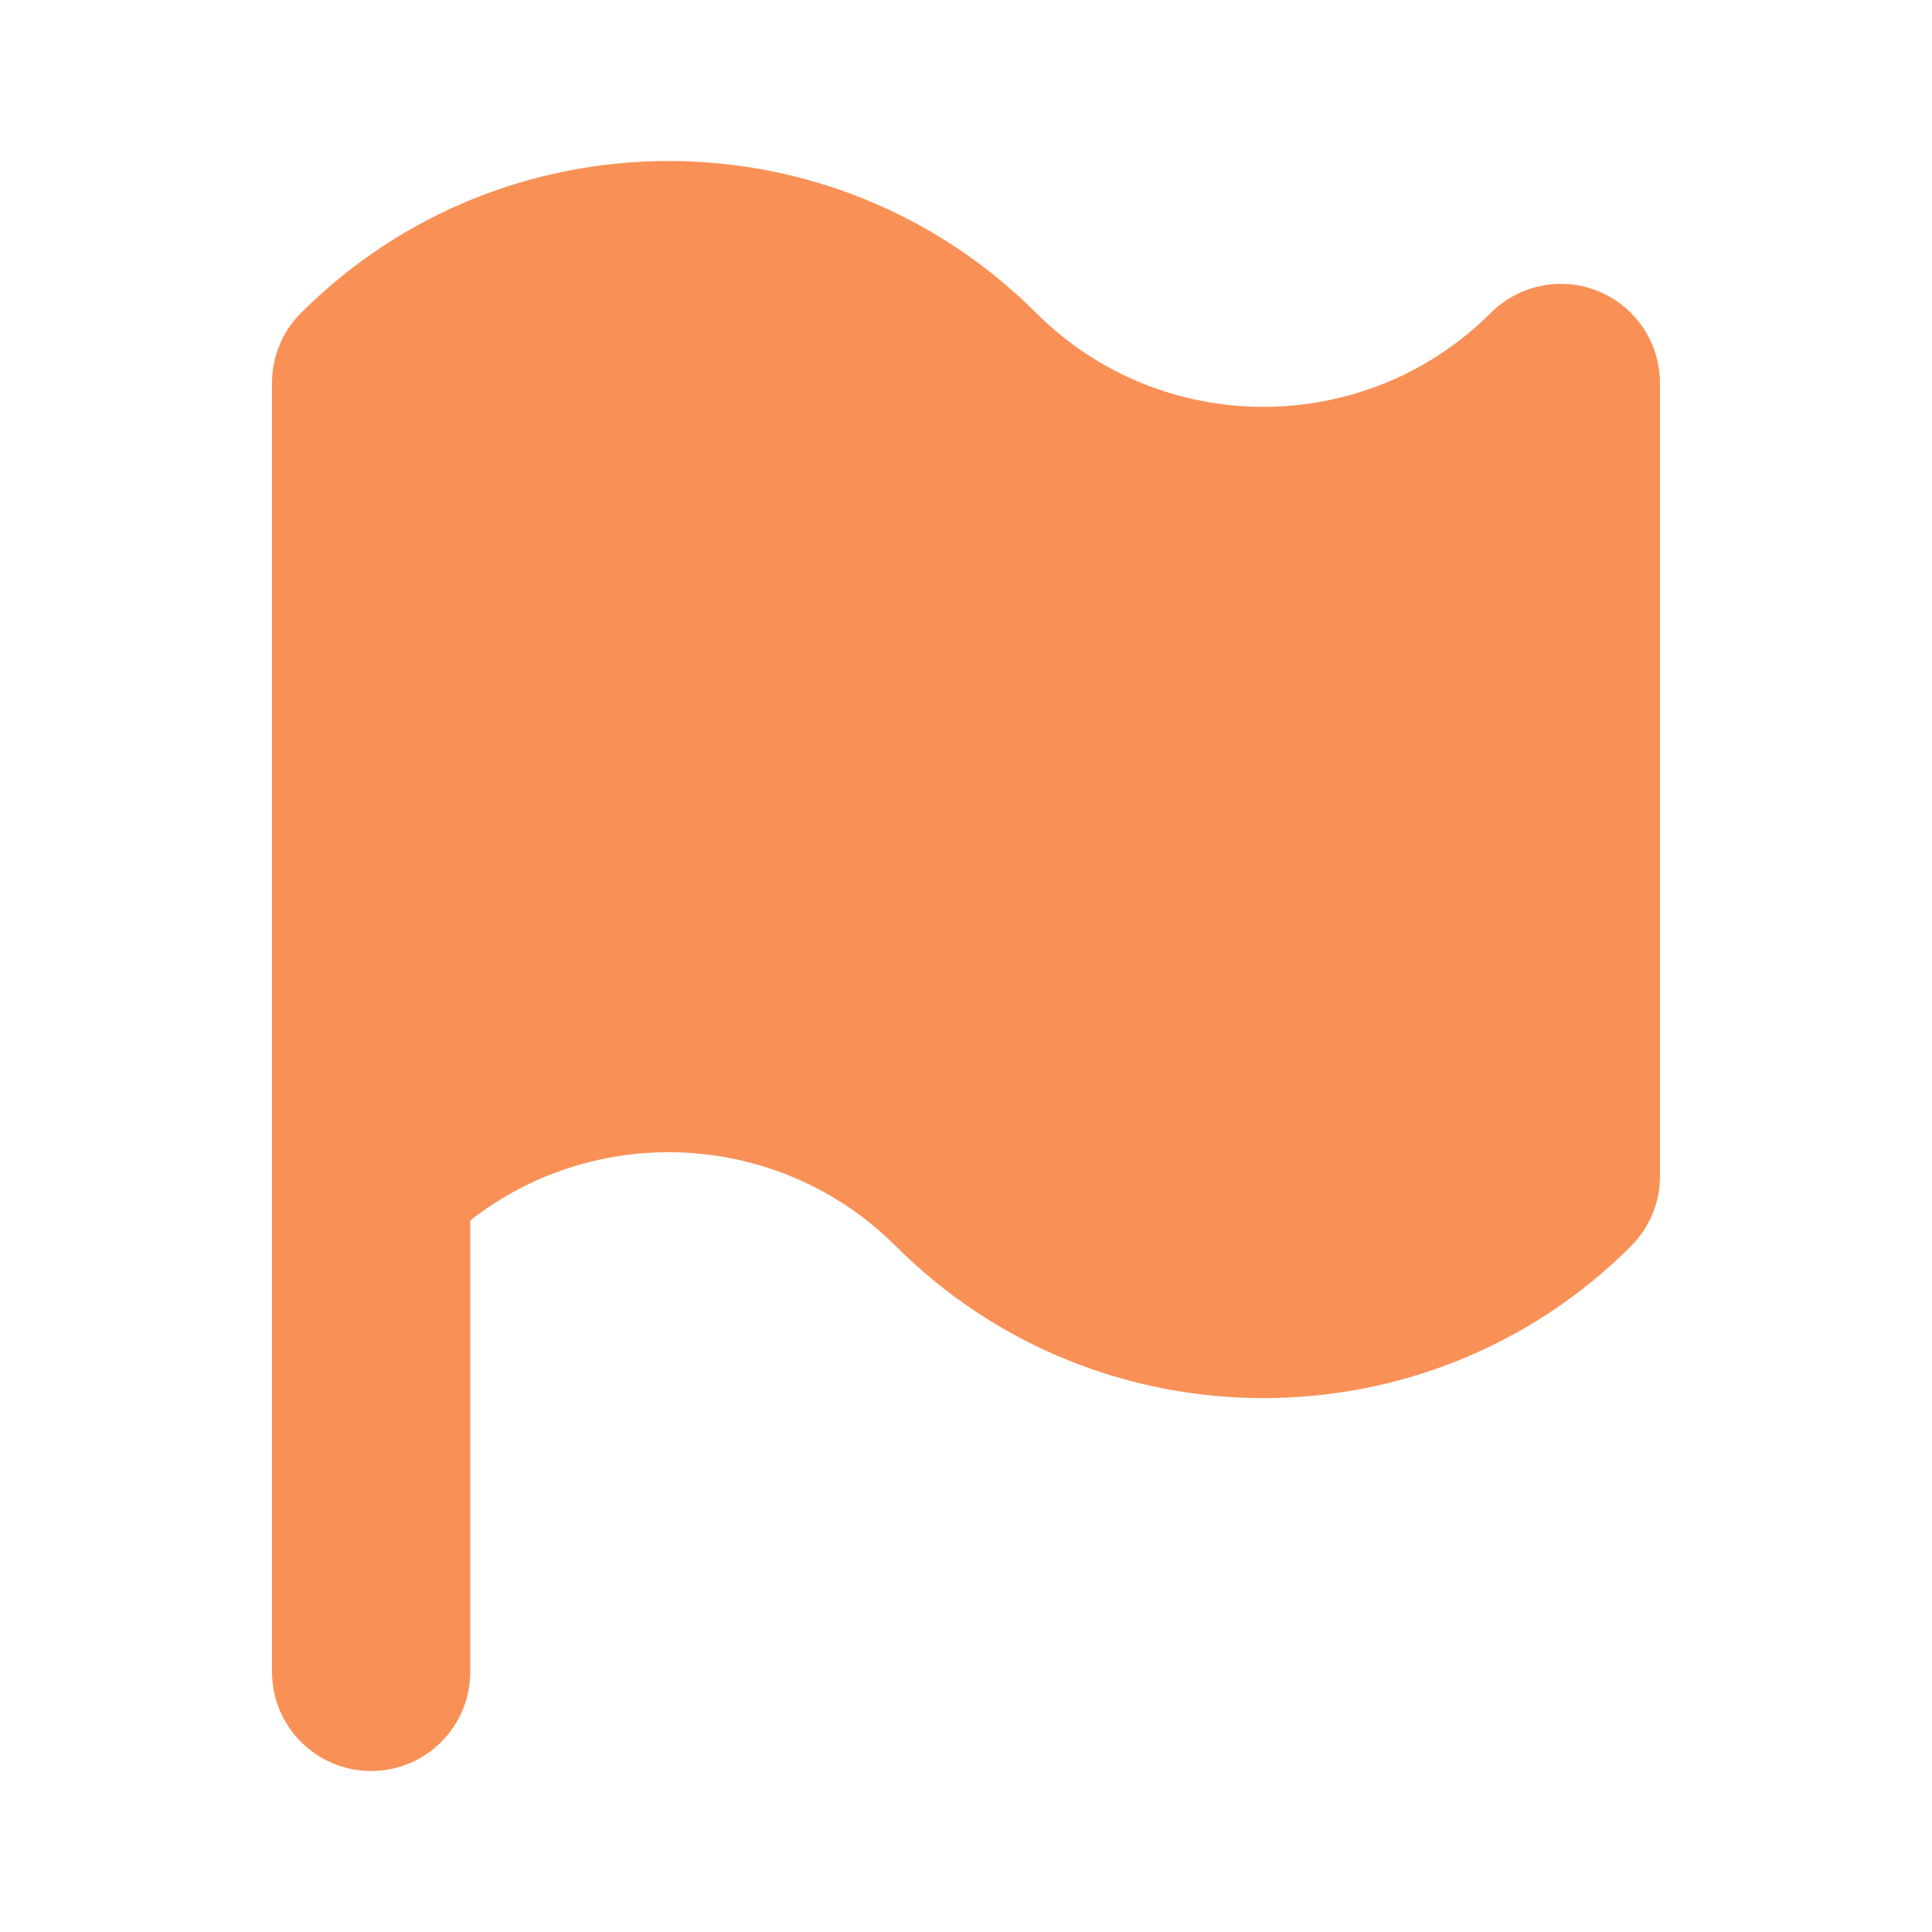
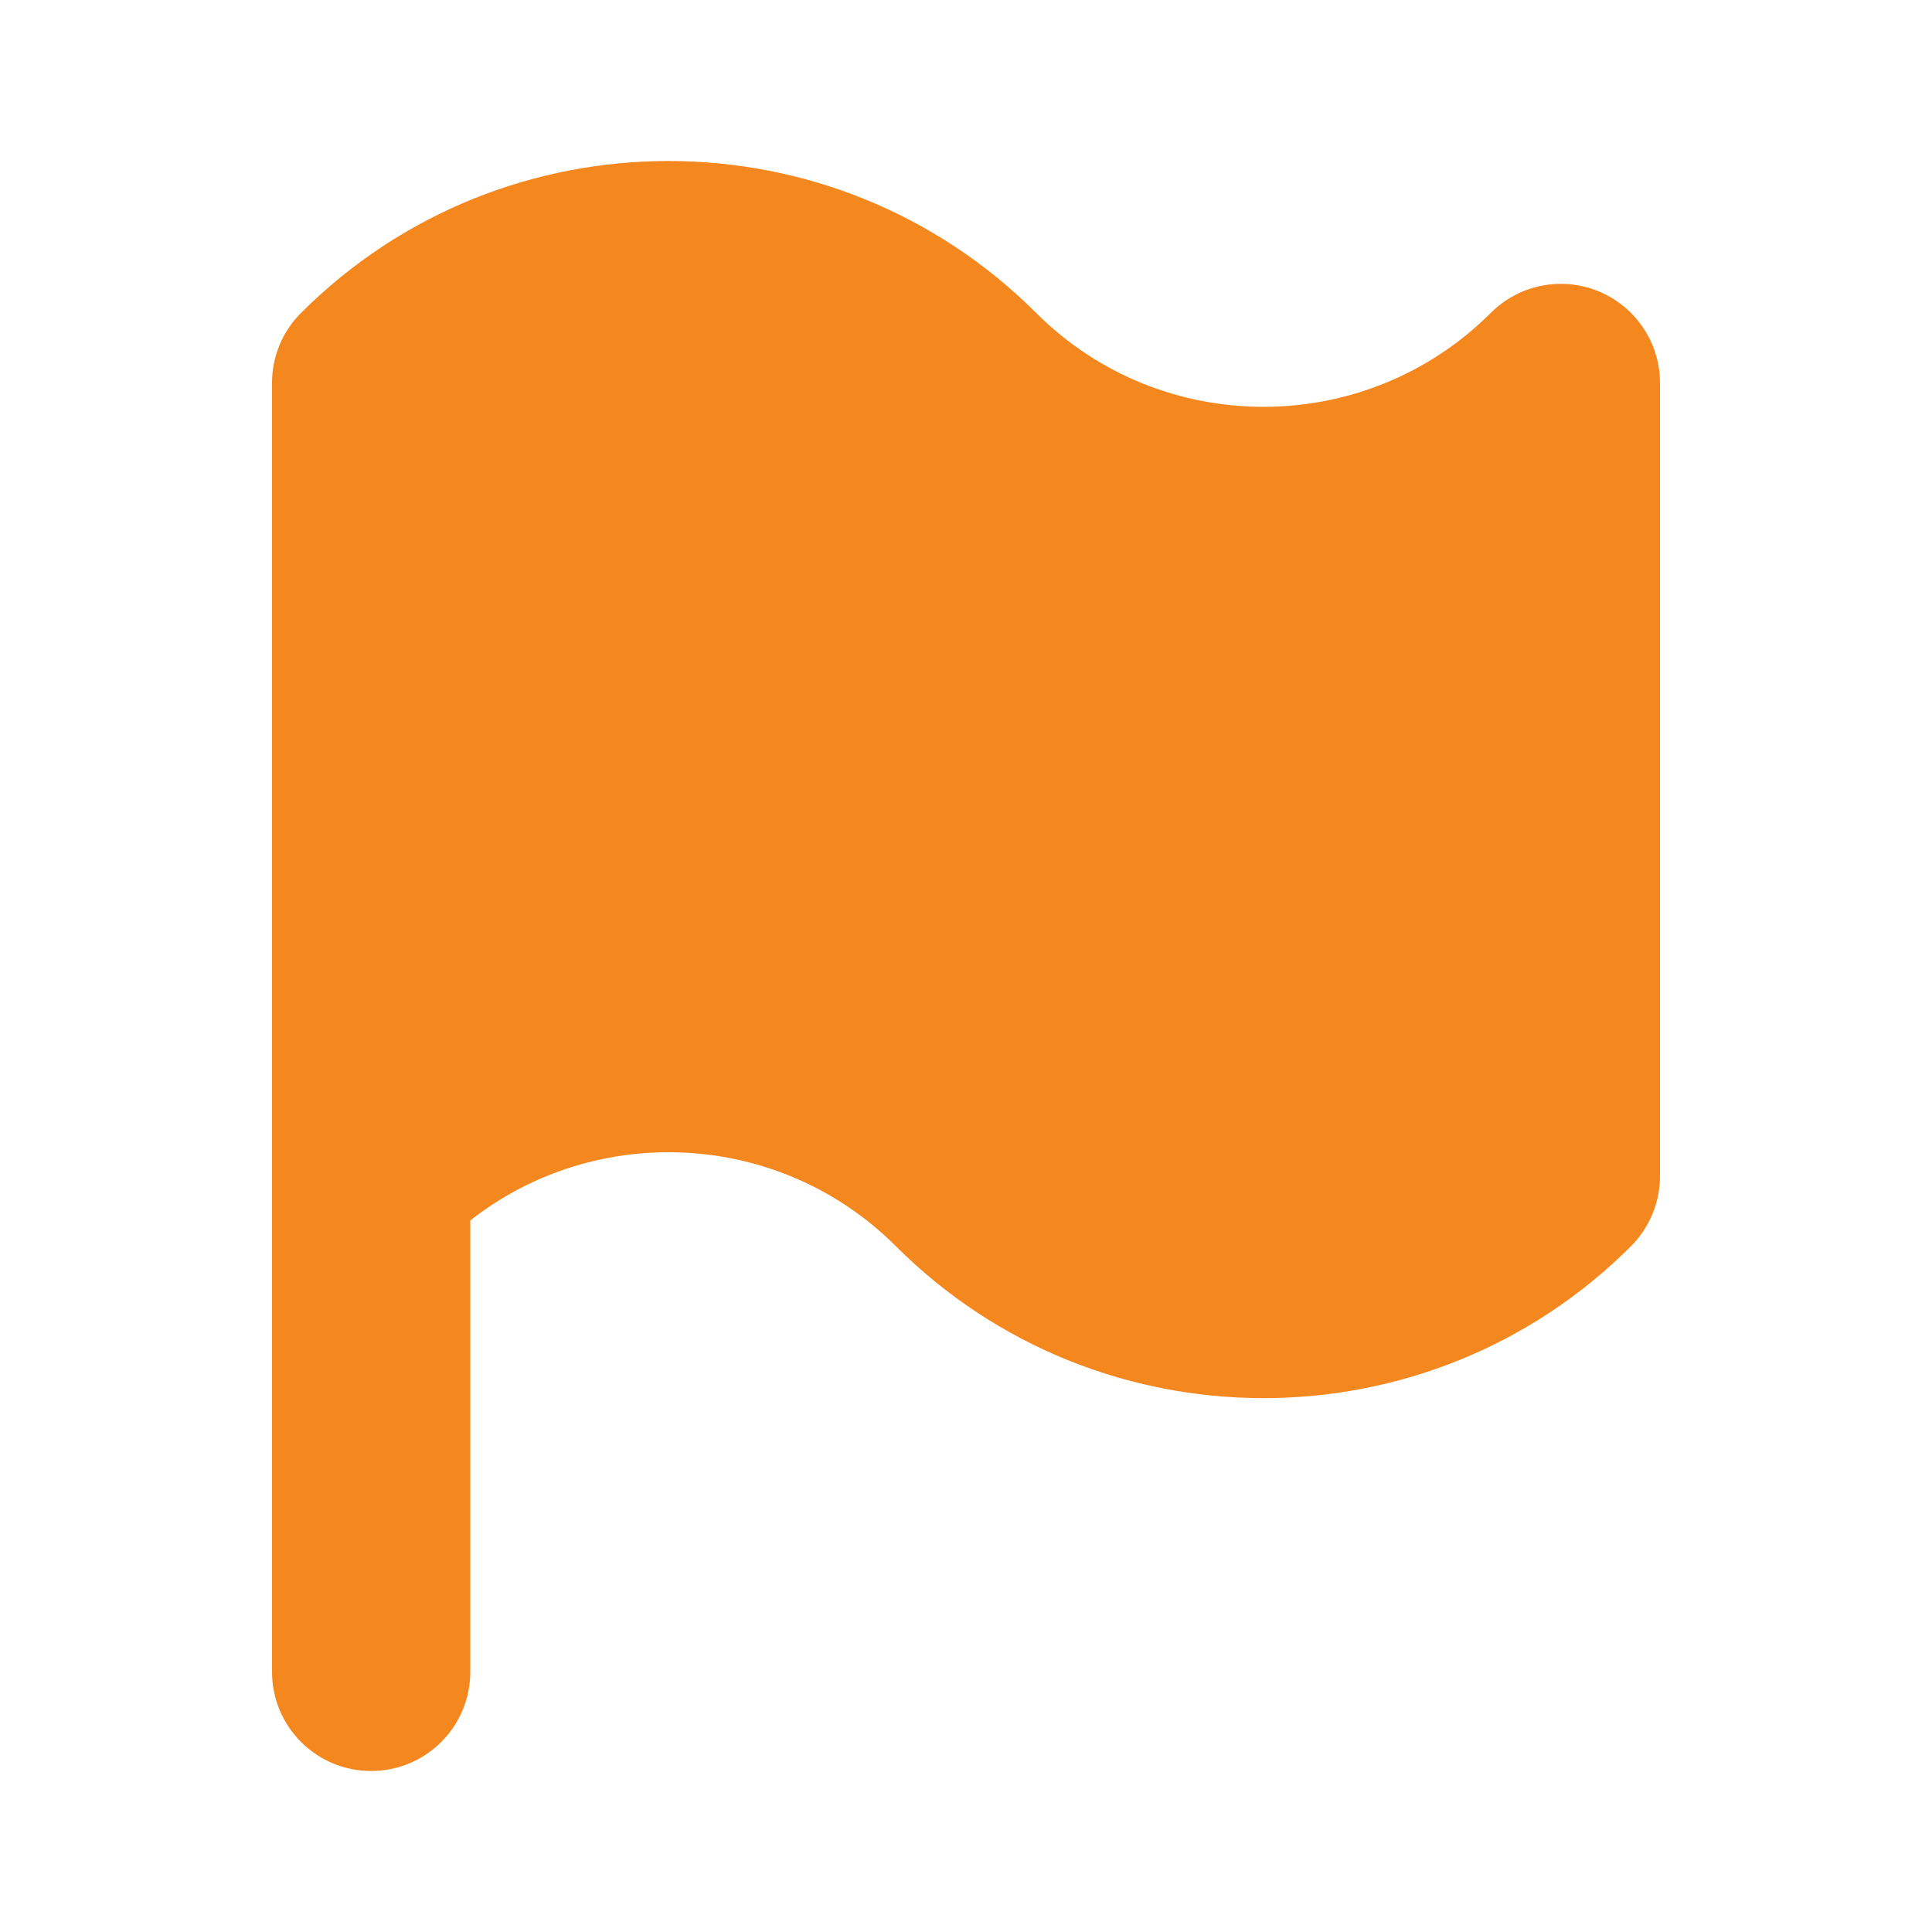
- <svg xmlns="http://www.w3.org/2000/svg" version="1.2" width="24" height="24" viewBox="0 0 24 24" id="svg16286">
+ <svg xmlns="http://www.w3.org/2000/svg" id="svg16286" viewBox="0 0 24 24" height="24" width="24" version="1.2">
  <defs id="defs16290" />
-   <path d="m 19.861,3.62 c -0.461,-0.191 -0.99,-0.085 -1.342,0.267 -1.557,1.555 -4.09,1.557 -5.648,0 -2.519,-2.516 -6.614,-2.516 -9.131,0 C 3.508,4.117 3.379,4.431 3.379,4.758 V 20.768 C 3.379,21.448 3.929,22 4.61,22 5.292,22 5.842,21.448 5.842,20.768 v -5.607 c 1.565,-1.228 3.844,-1.122 5.287,0.32 2.519,2.516 6.615,2.516 9.131,0 0.232,-0.232 0.361,-0.544 0.361,-0.871 V 4.758 c 0,-0.499 -0.301,-0.947 -0.76,-1.138 z" id="path16284" style="stroke-width:1.232;fill:#f99157;fill-opacity:1" />
+   <path style="stroke-width:1.232;fill:#f5871f;fill-opacity:1" id="path16284" d="m 19.861,3.62 c -0.461,-0.191 -0.99,-0.085 -1.342,0.267 -1.557,1.555 -4.09,1.557 -5.648,0 -2.519,-2.516 -6.614,-2.516 -9.131,0 C 3.508,4.117 3.379,4.431 3.379,4.758 V 20.768 C 3.379,21.448 3.929,22 4.61,22 5.292,22 5.842,21.448 5.842,20.768 v -5.607 c 1.565,-1.228 3.844,-1.122 5.287,0.32 2.519,2.516 6.615,2.516 9.131,0 0.232,-0.232 0.361,-0.544 0.361,-0.871 V 4.758 c 0,-0.499 -0.301,-0.947 -0.76,-1.138 z" />
</svg>
